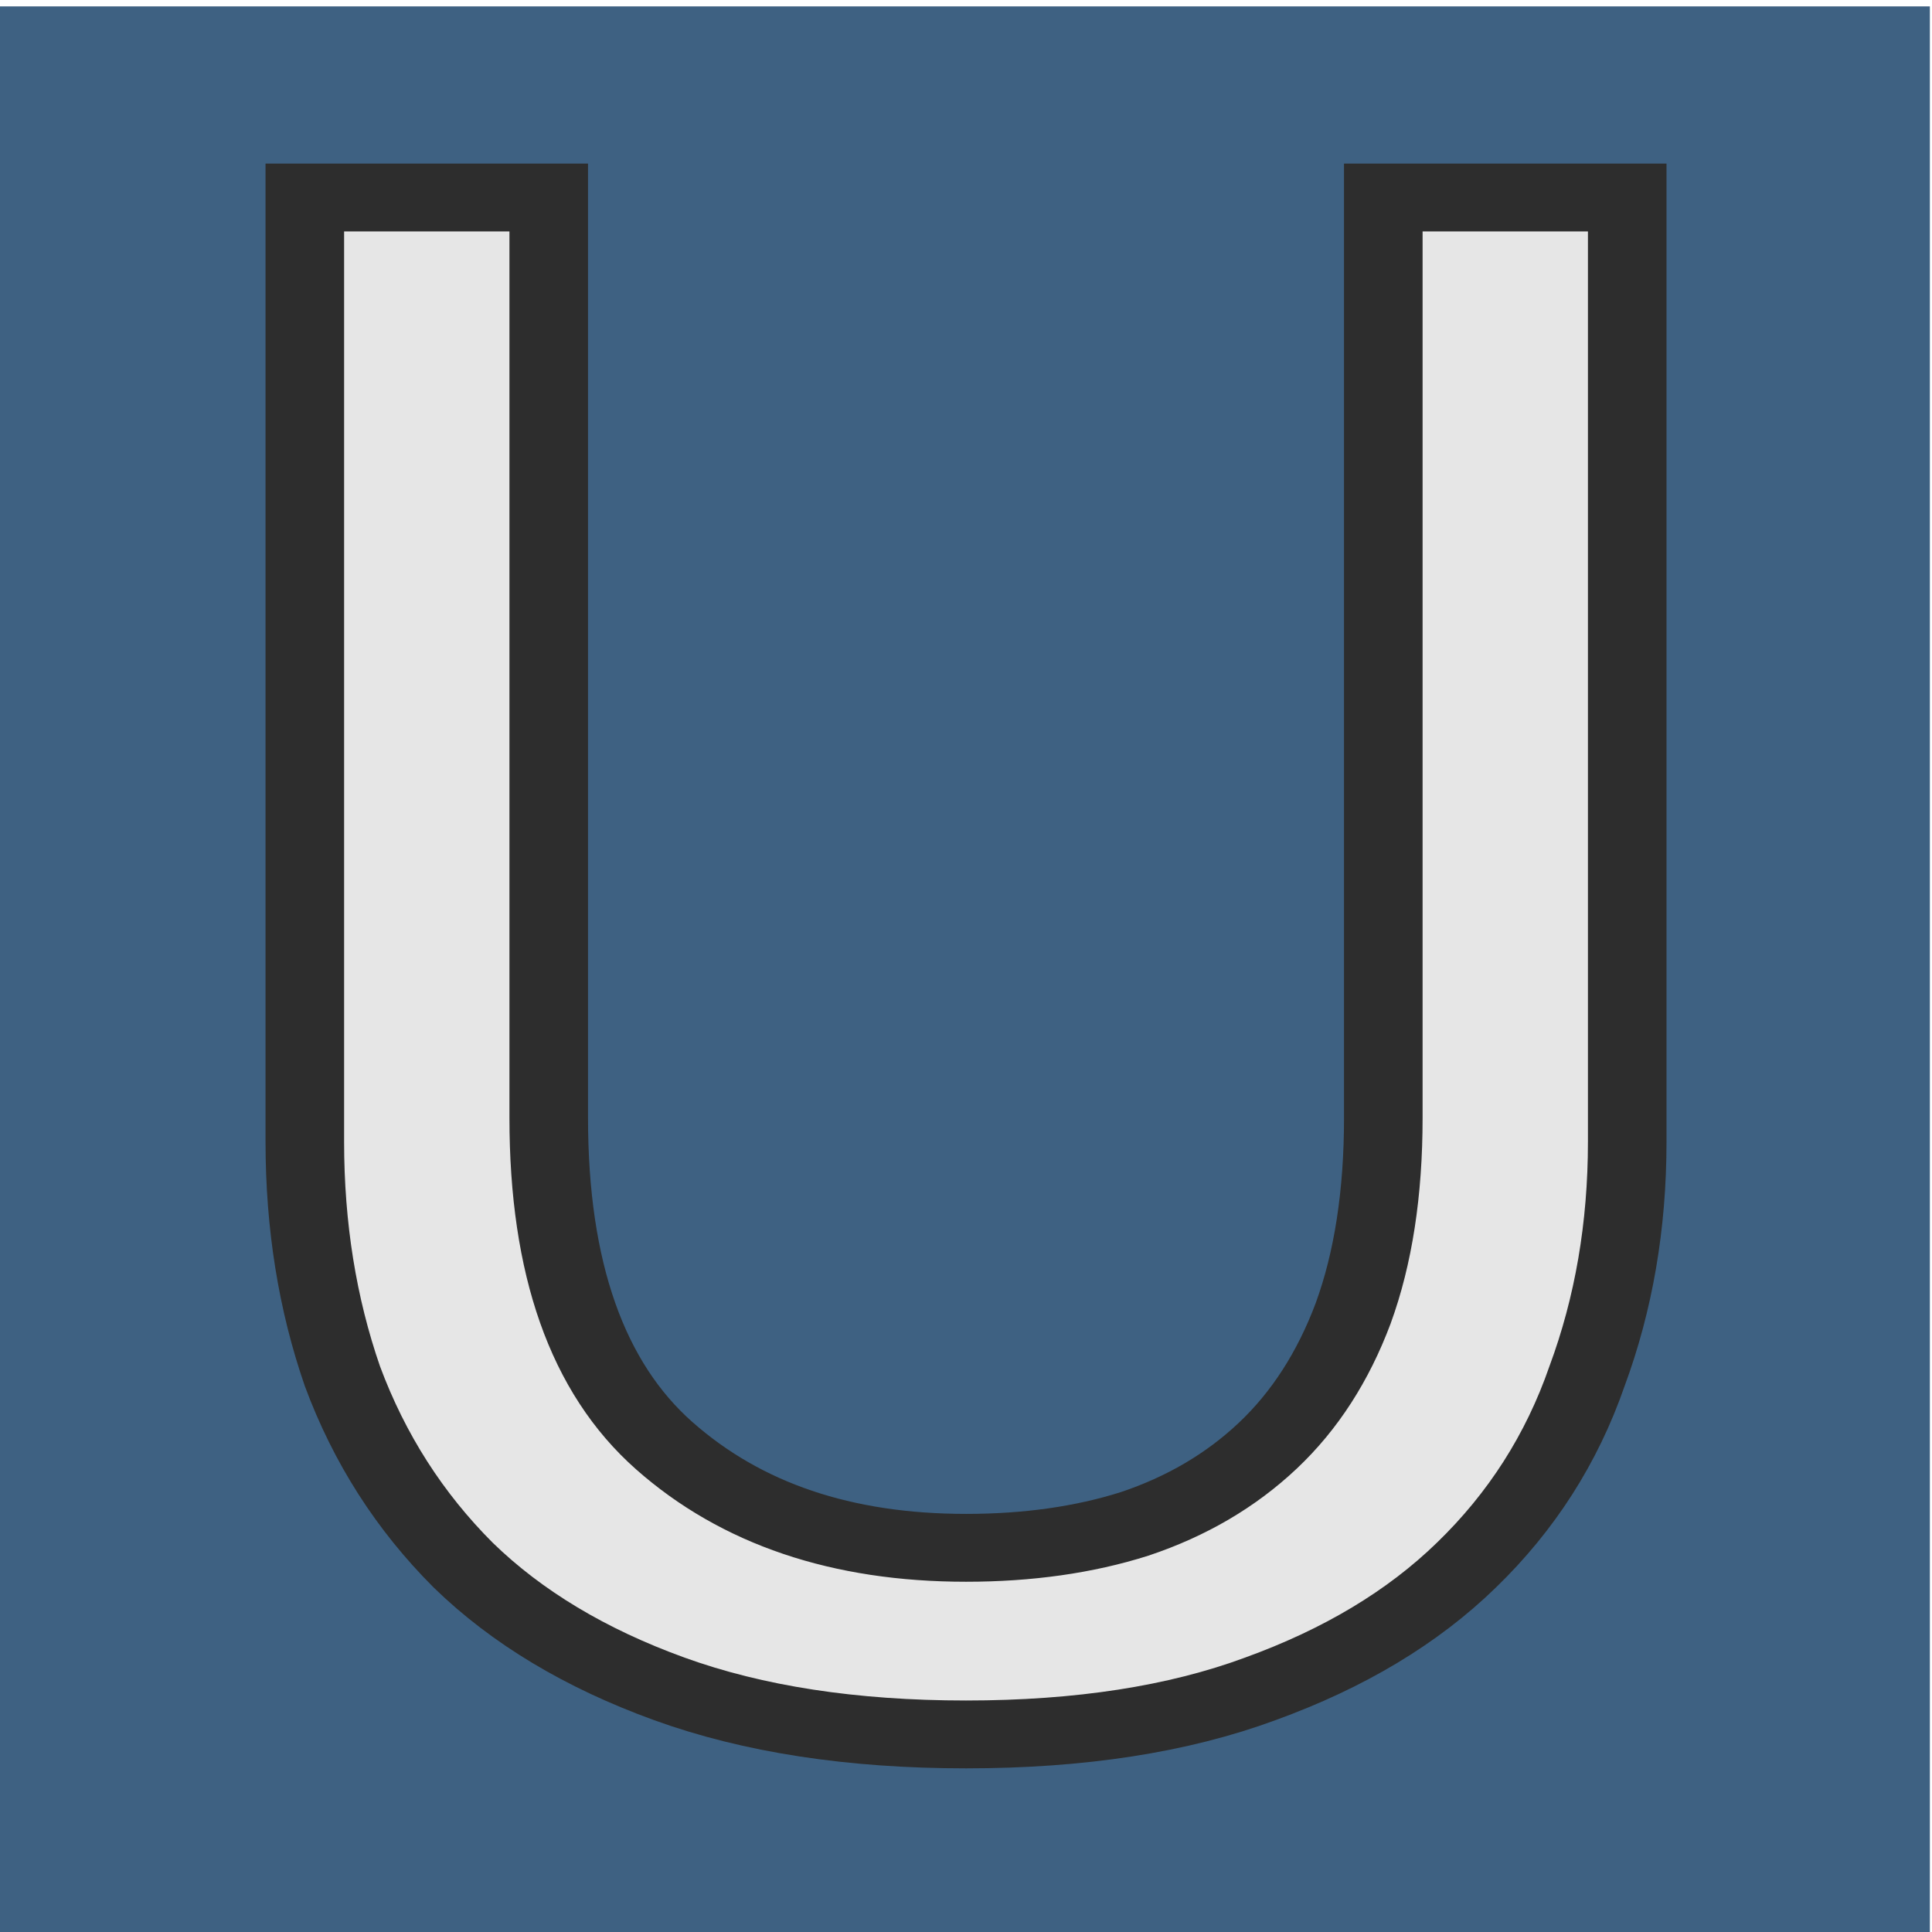
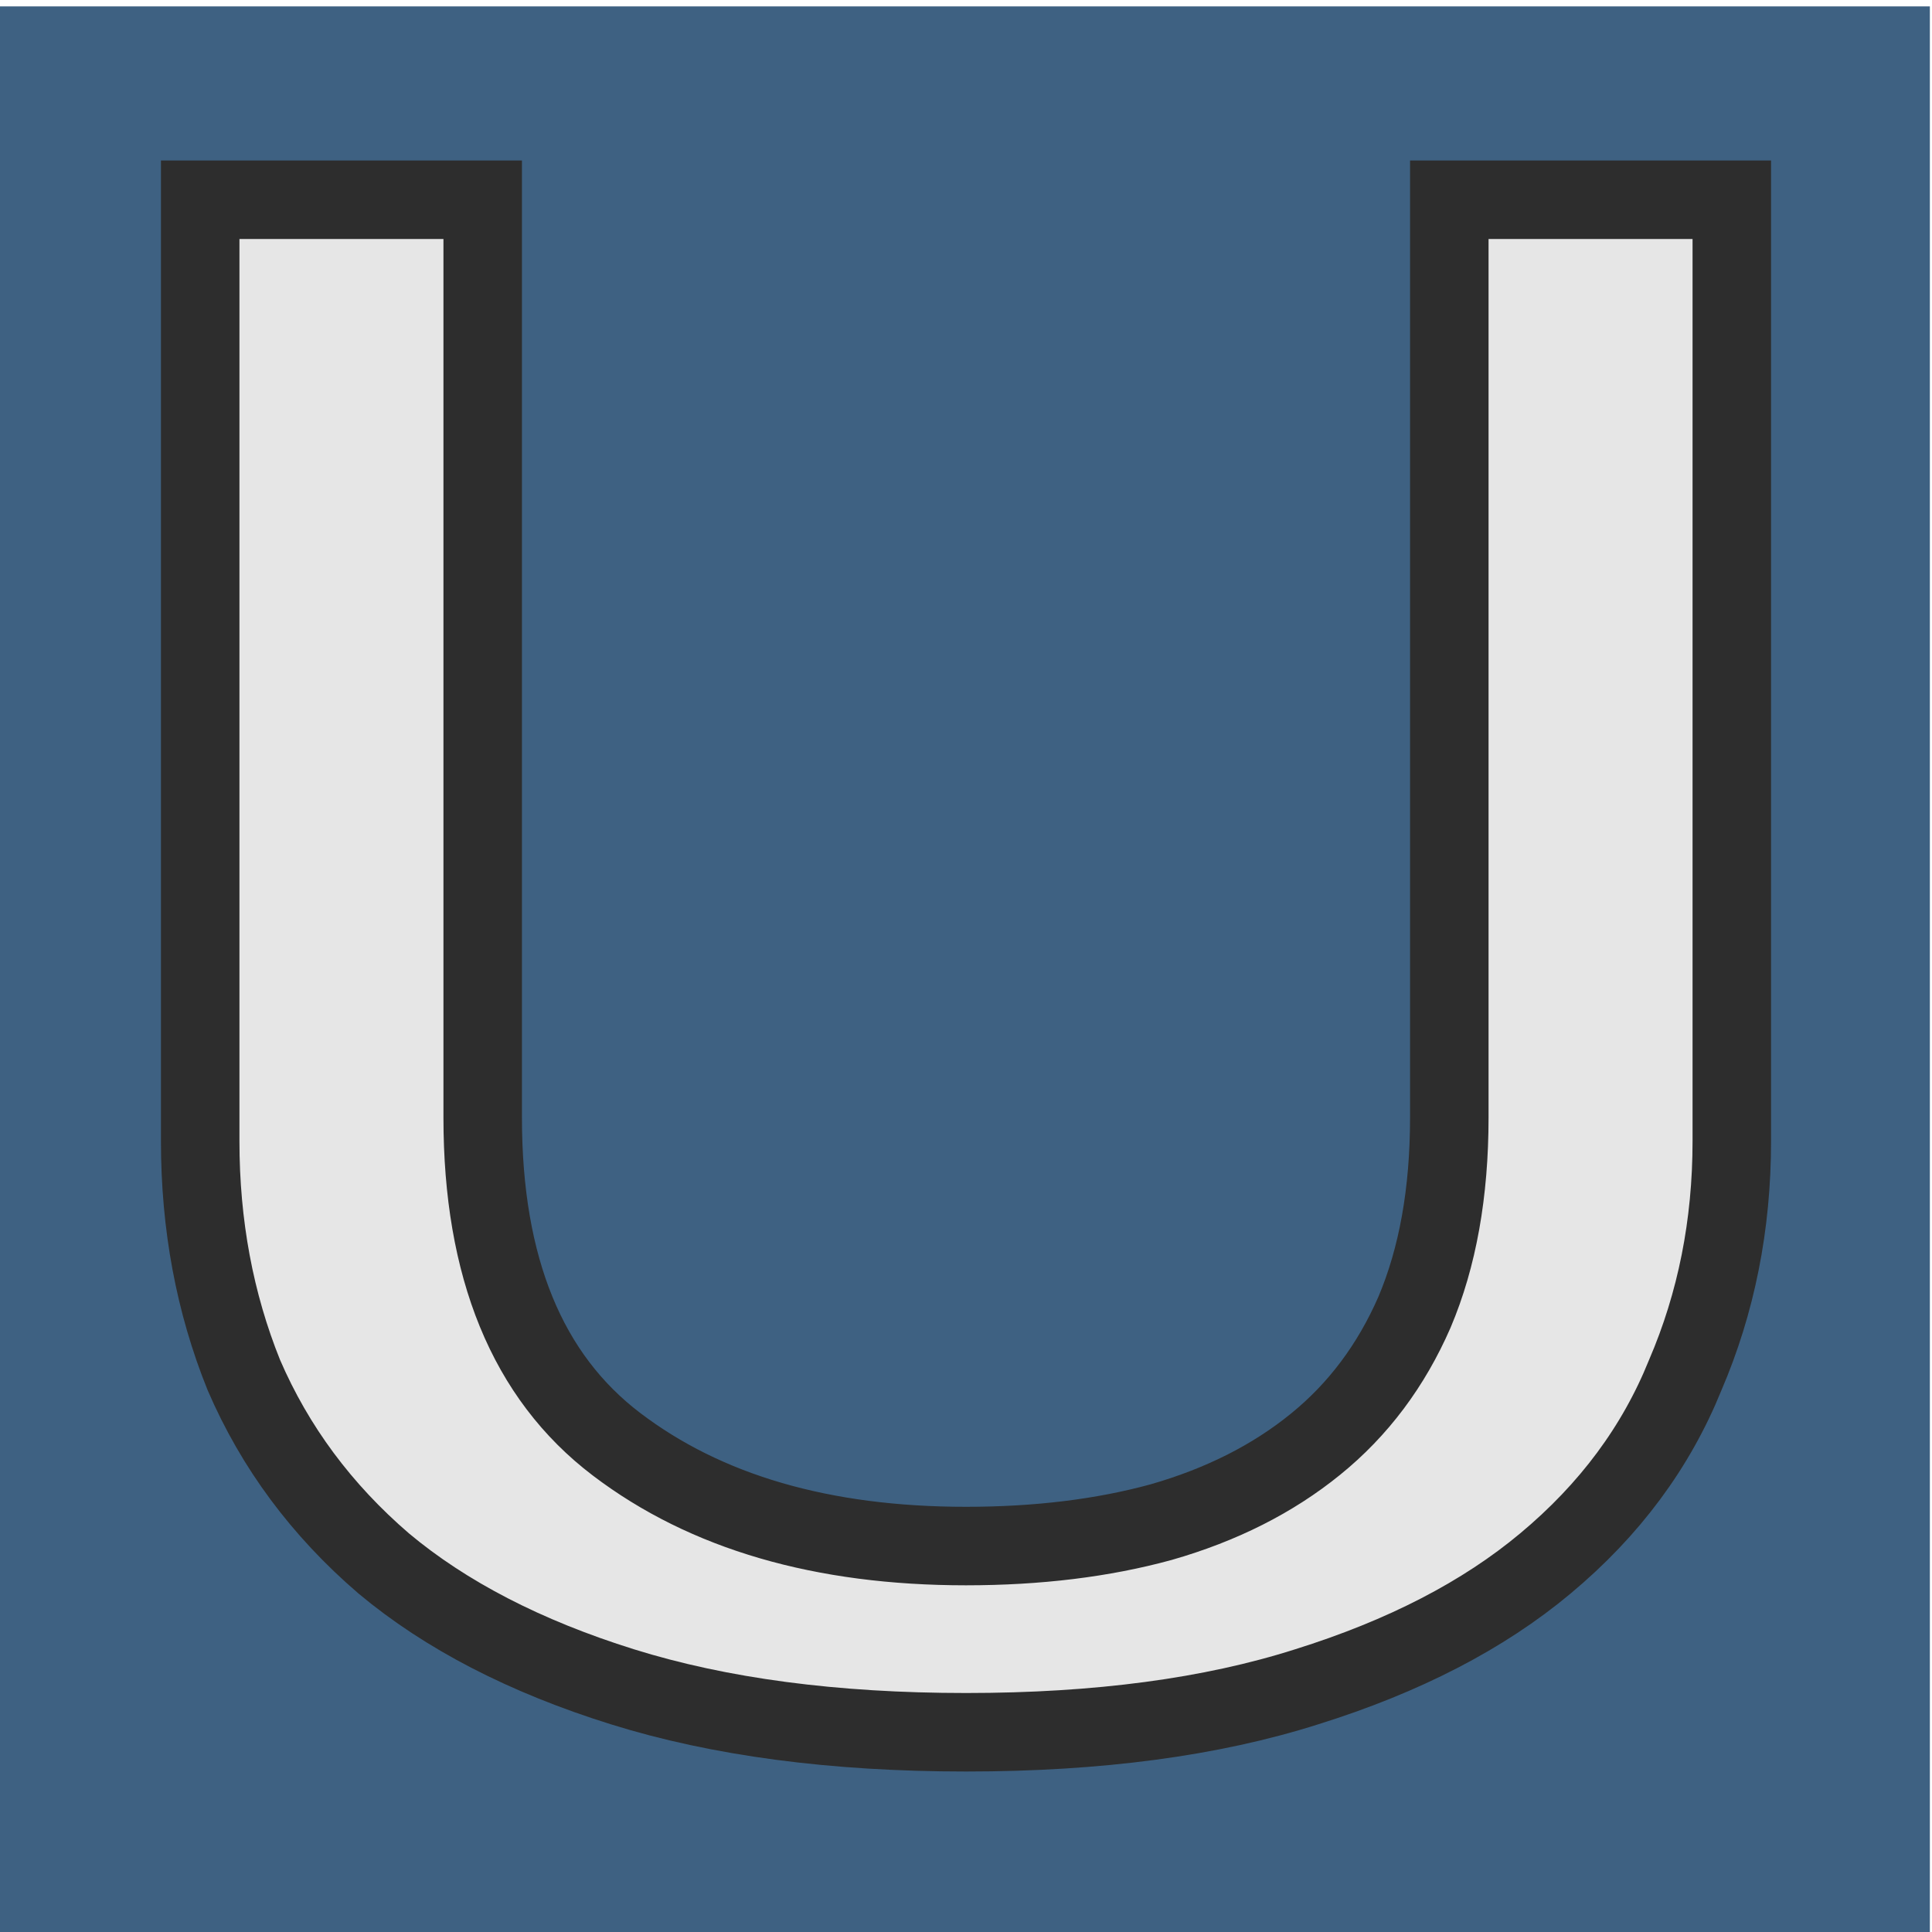
<svg xmlns="http://www.w3.org/2000/svg" width="48" height="48" version="1.1" viewBox="0 0 12.7 12.7" id="svg3">
  <defs id="defs3" />
  <path d="M -0.014,0.042 H 12.686 V 12.742 H -0.014 Z" fill="#3e6182" id="path1" />
-   <path d="m 5.901,12.269 q -1.044,0 -1.812,-0.322 -0.768,-0.322 -1.259,-0.875 Q 2.338,10.503 2.092,9.736 1.862,8.968 1.862,8.077 V 1.397 H 3.352 V 7.908 q 0,1.597 0.706,2.319 0.706,0.722 1.843,0.722 0.568,0 1.029,-0.169 0.476,-0.184 0.814,-0.553 0.338,-0.369 0.522,-0.937 0.184,-0.584 0.184,-1.382 V 1.397 H 9.94 v 6.68 q 0,0.891 -0.246,1.659 -0.23,0.768 -0.737,1.336 -0.491,0.553 -1.259,0.875 -0.752,0.322 -1.797,0.322 z" id="text3" style="font-size:15.357px;font-family:Ubuntu;-inkscape-font-specification:Ubuntu;fill:#e6e6e6;stroke:#2d2d2d;stroke-width:0.48" transform="scale(1.076111,0.929272)" aria-label="U" />
+   <path d="m 6.35,11.387 q -1.302,0 -2.259,-0.299 Q 3.134,10.789 2.522,10.277 1.91,9.751 1.603,9.039 1.316,8.328 1.316,7.502 V 1.313 h 1.857 v 6.033 q 0,1.48 0.88,2.148 0.88,0.669 2.297,0.669 0.708,0 1.282,-0.157 Q 8.226,9.836 8.647,9.494 9.068,9.153 9.298,8.626 9.527,8.086 9.527,7.346 V 1.313 H 11.384 V 7.502 q 0,0.825 -0.306,1.537 -0.287,0.711 -0.919,1.238 -0.612,0.512 -1.569,0.811 -0.938,0.299 -2.239,0.299 z" id="text3" style="font-size:15.357px;font-family:Ubuntu;-inkscape-font-specification:Ubuntu;fill:#e6e6e6;stroke:#2d2d2d;stroke-width:0.516" aria-label="U" />
</svg>
